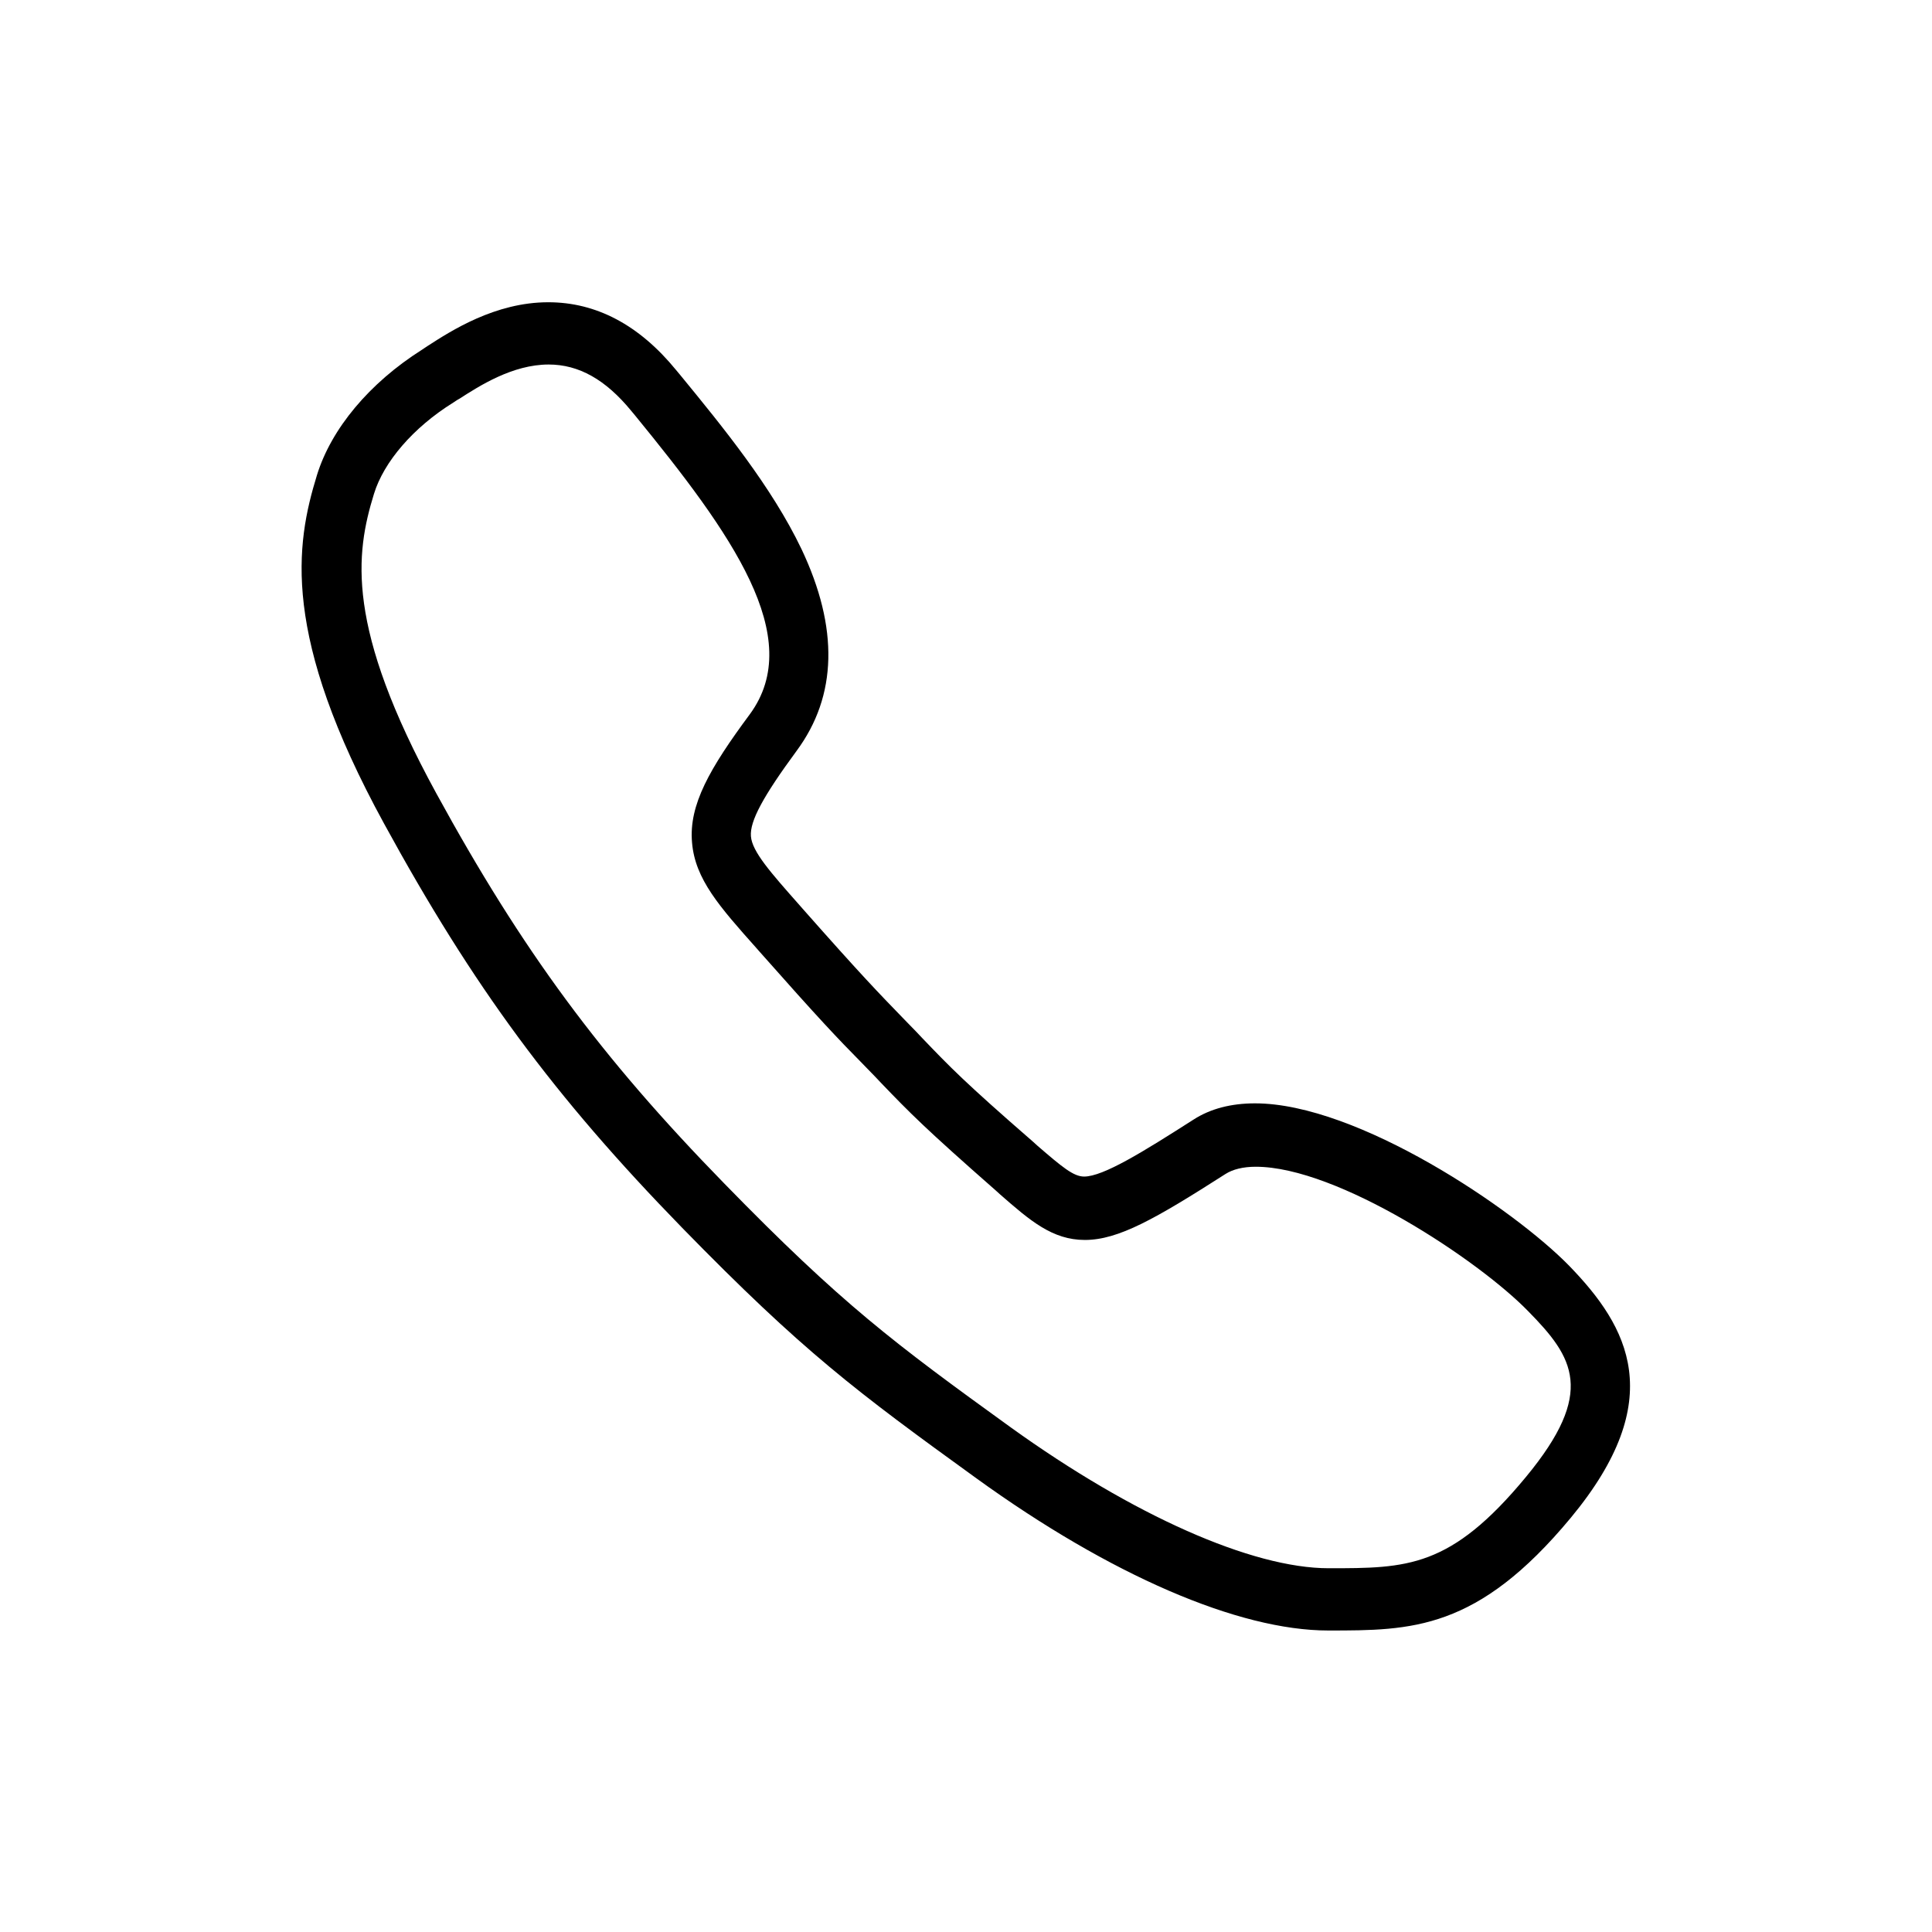
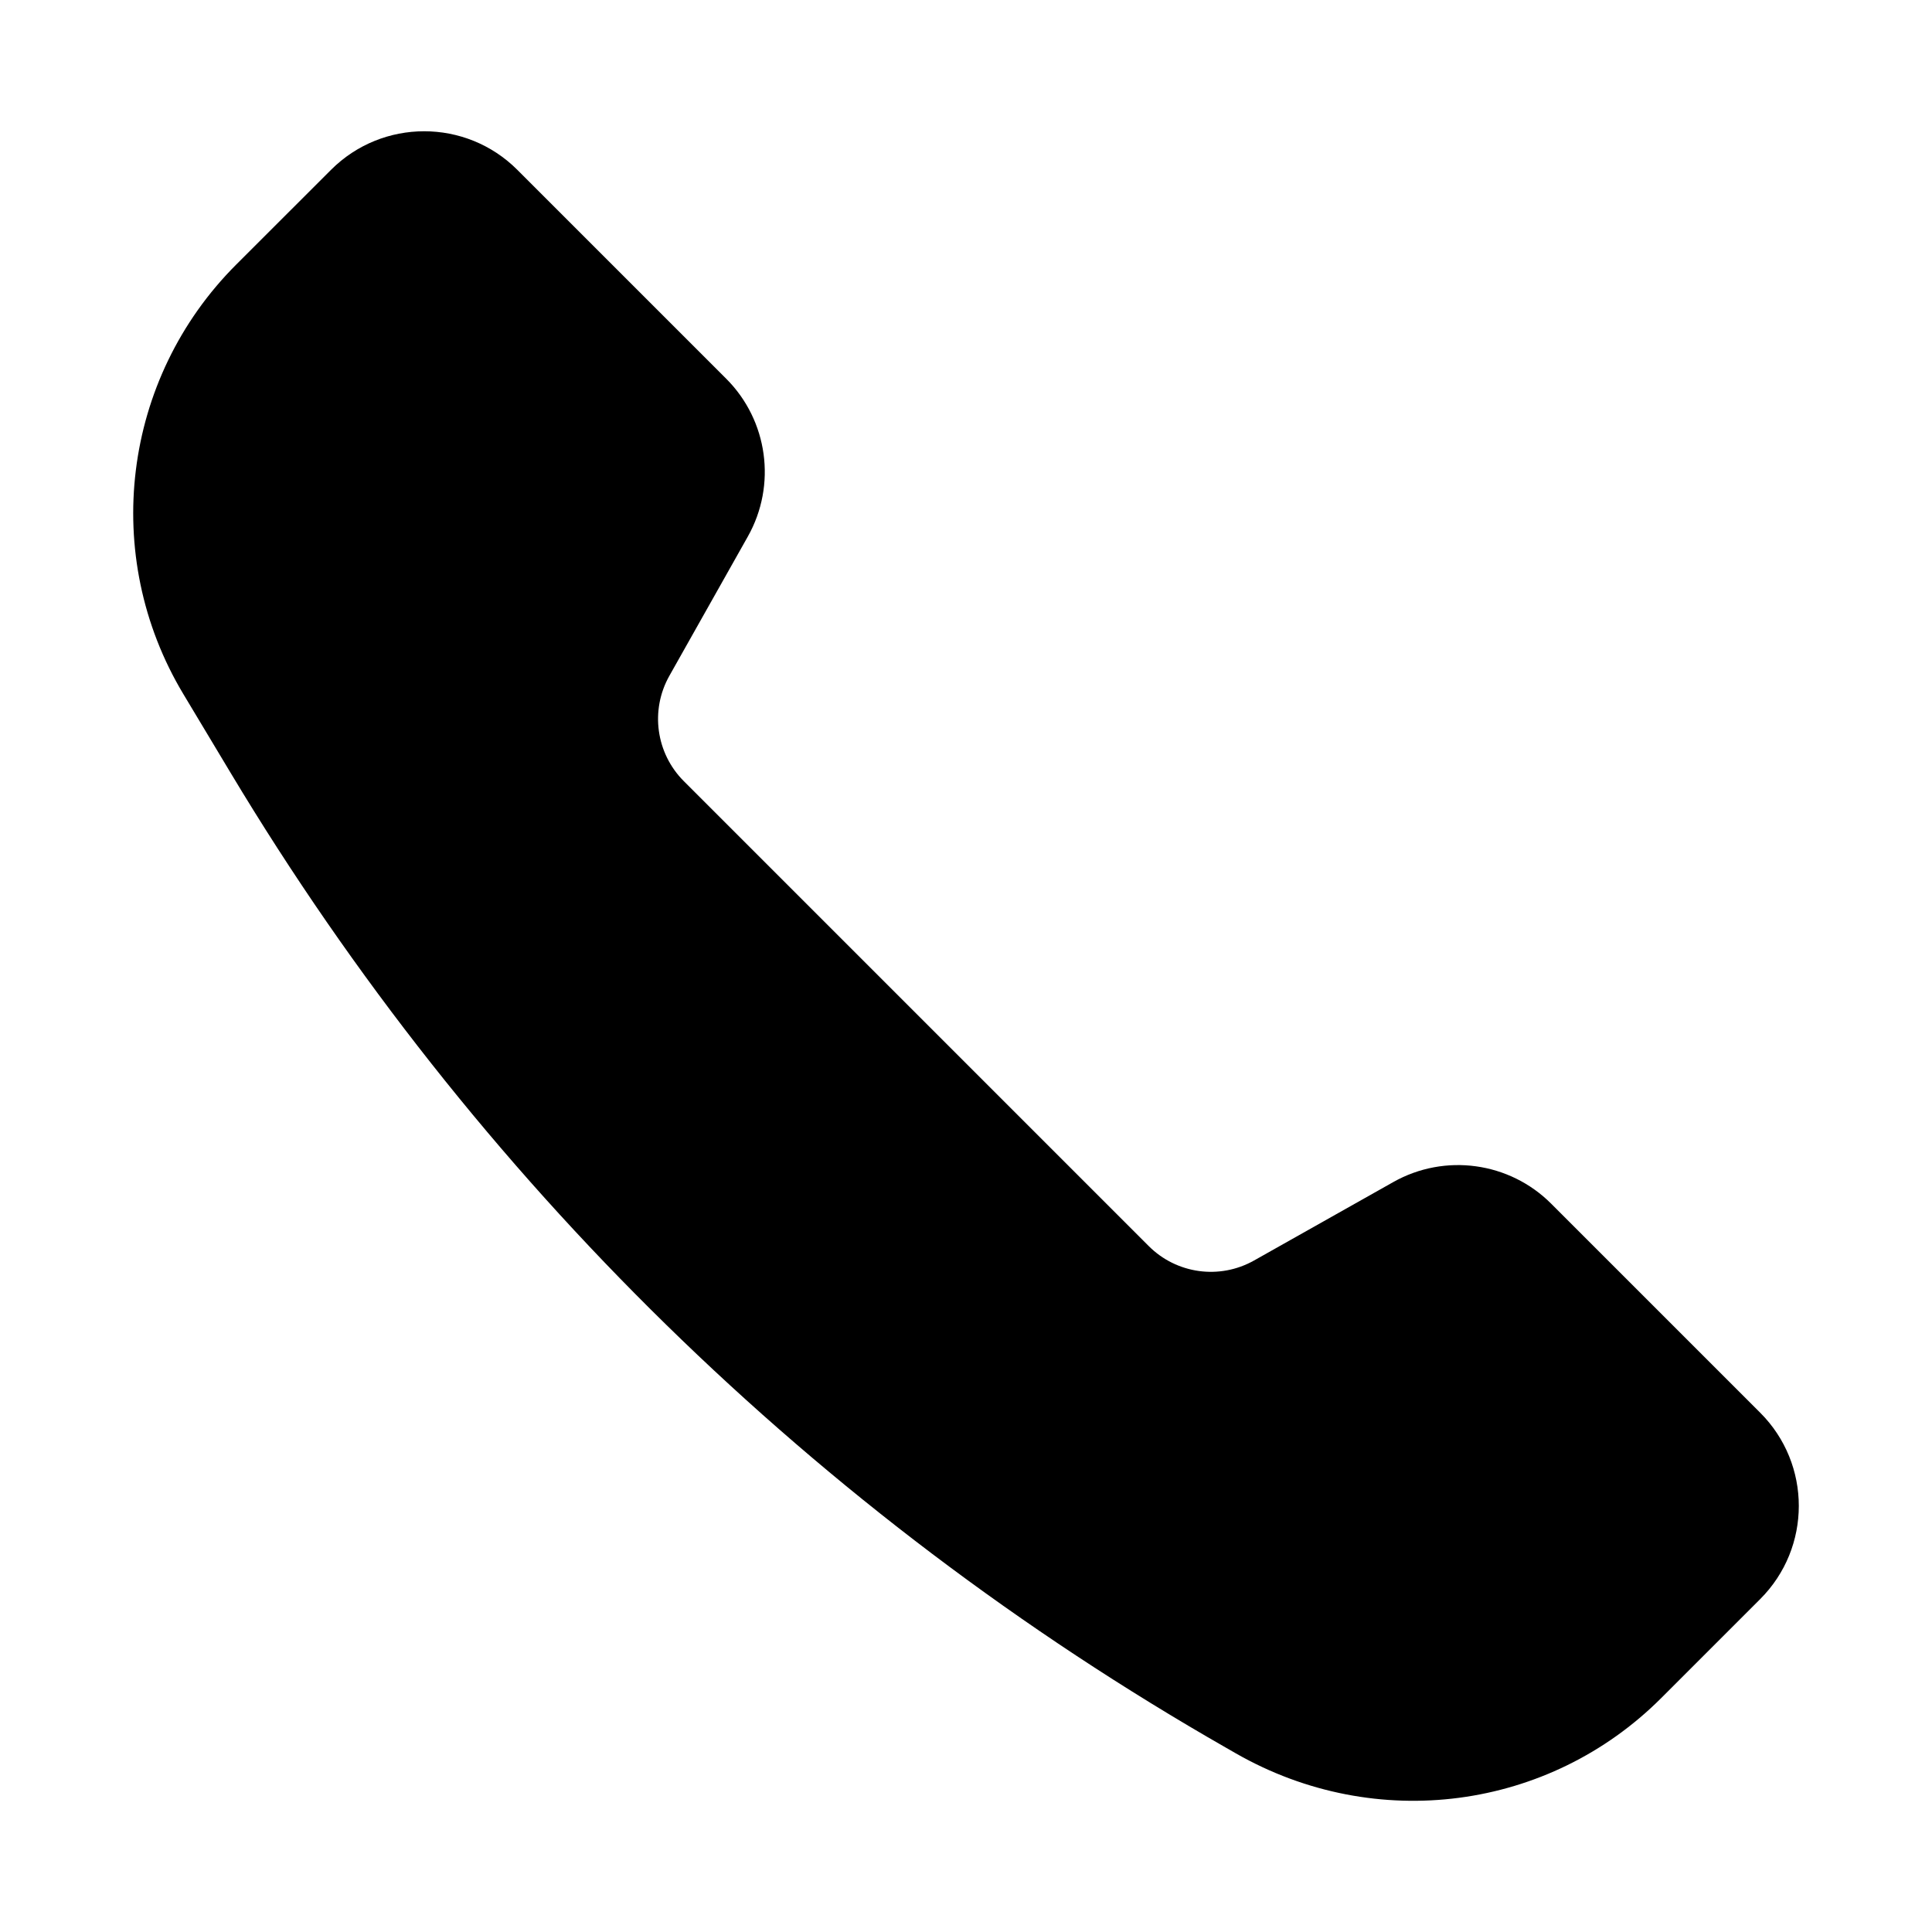
- <svg xmlns="http://www.w3.org/2000/svg" width="512" height="512" id="telephone">
-   <path d="M415.9 335.5c-14.6-15-56.1-43.1-83.3-43.1-6.3 0-11.8 1.4-16.3 4.3-13.3 8.5-23.9 15.1-29 15.1-2.8 0-5.8-2.5-12.4-8.2l-1.1-1c-18.3-15.9-22.2-20-29.3-27.4l-1.8-1.9c-1.3-1.3-2.4-2.5-3.5-3.6-6.2-6.4-10.7-11-26.6-29l-.7-.8c-7.6-8.6-12.6-14.2-12.9-18.3-.3-4 3.2-10.5 12.1-22.6 10.8-14.6 11.2-32.6 1.3-53.5-7.9-16.5-20.8-32.3-32.2-46.2l-1-1.2c-9.8-12-21.2-18-33.9-18-14.1 0-25.8 7.6-32 11.6-.5.3-1 .7-1.5 1-13.9 8.8-24 20.9-27.8 33.2-5.7 18.5-9.5 42.5 17.8 92.4 23.6 43.2 45 72.2 79 107.1 32 32.8 46.2 43.4 78 66.4 35.4 25.6 69.4 40.3 93.2 40.3 22.1 0 39.5 0 64.3-29.9 26-31.4 15.2-50.6-.4-66.7zm-11.5 55.9c-20 24.2-31.5 24.2-52.3 24.2-20.3 0-51.8-14-84.2-37.3-31-22.4-44.8-32.7-75.9-64.6-32.9-33.7-53.6-61.8-76.4-103.5-24.1-44.1-21.4-63.4-16.5-79.3 2.6-8.5 10.4-17.6 21-24.2.5-.3 1-.7 1.6-1 5.3-3.4 14.1-9.1 23.7-9.1 8 0 15.1 4 21.9 12.3l1 1.2c25.5 31.2 45.4 58.8 30.4 79.2-10.6 14.3-16.2 24-15.3 34 .8 9.7 7.3 17 17.1 28l.7.8c16.1 18.2 20.7 23 27.1 29.5 1.1 1.1 2.2 2.3 3.5 3.6l1.8 1.9c7.4 7.7 11.5 11.9 30.3 28.4l1.1 1c8 7 13.9 12.1 22.5 12.1 8.9 0 18.7-5.6 37.3-17.5 1.9-1.2 4.6-1.9 8-1.9 21.7 0 59.1 24.8 72.2 38.3 12 12.2 18 21.4-.6 43.9z" />
+ <svg xmlns="http://www.w3.org/2000/svg" id="phone" x="0" y="0" version="1.1" viewBox="0 0 29 29" xml:space="preserve">
+   <path d="m20.914 17.743-2.091 1.178a1.319 1.319 0 0 1-1.58-.217l-6.979-6.979a1.32 1.32 0 0 1-.217-1.58l1.178-2.091a1.978 1.978 0 0 0-.325-2.37L7.766 2.55a1.978 1.978 0 0 0-2.798 0L3.545 3.972a5.276 5.276 0 0 0-.793 6.446l.714 1.19a41.36 41.36 0 0 0 14.946 14.631l.141.081c2.102 1.201 4.699.851 6.382-.831l1.486-1.486a1.978 1.978 0 0 0 0-2.798l-3.136-3.136a1.978 1.978 0 0 0-2.371-.326z" />
</svg>
